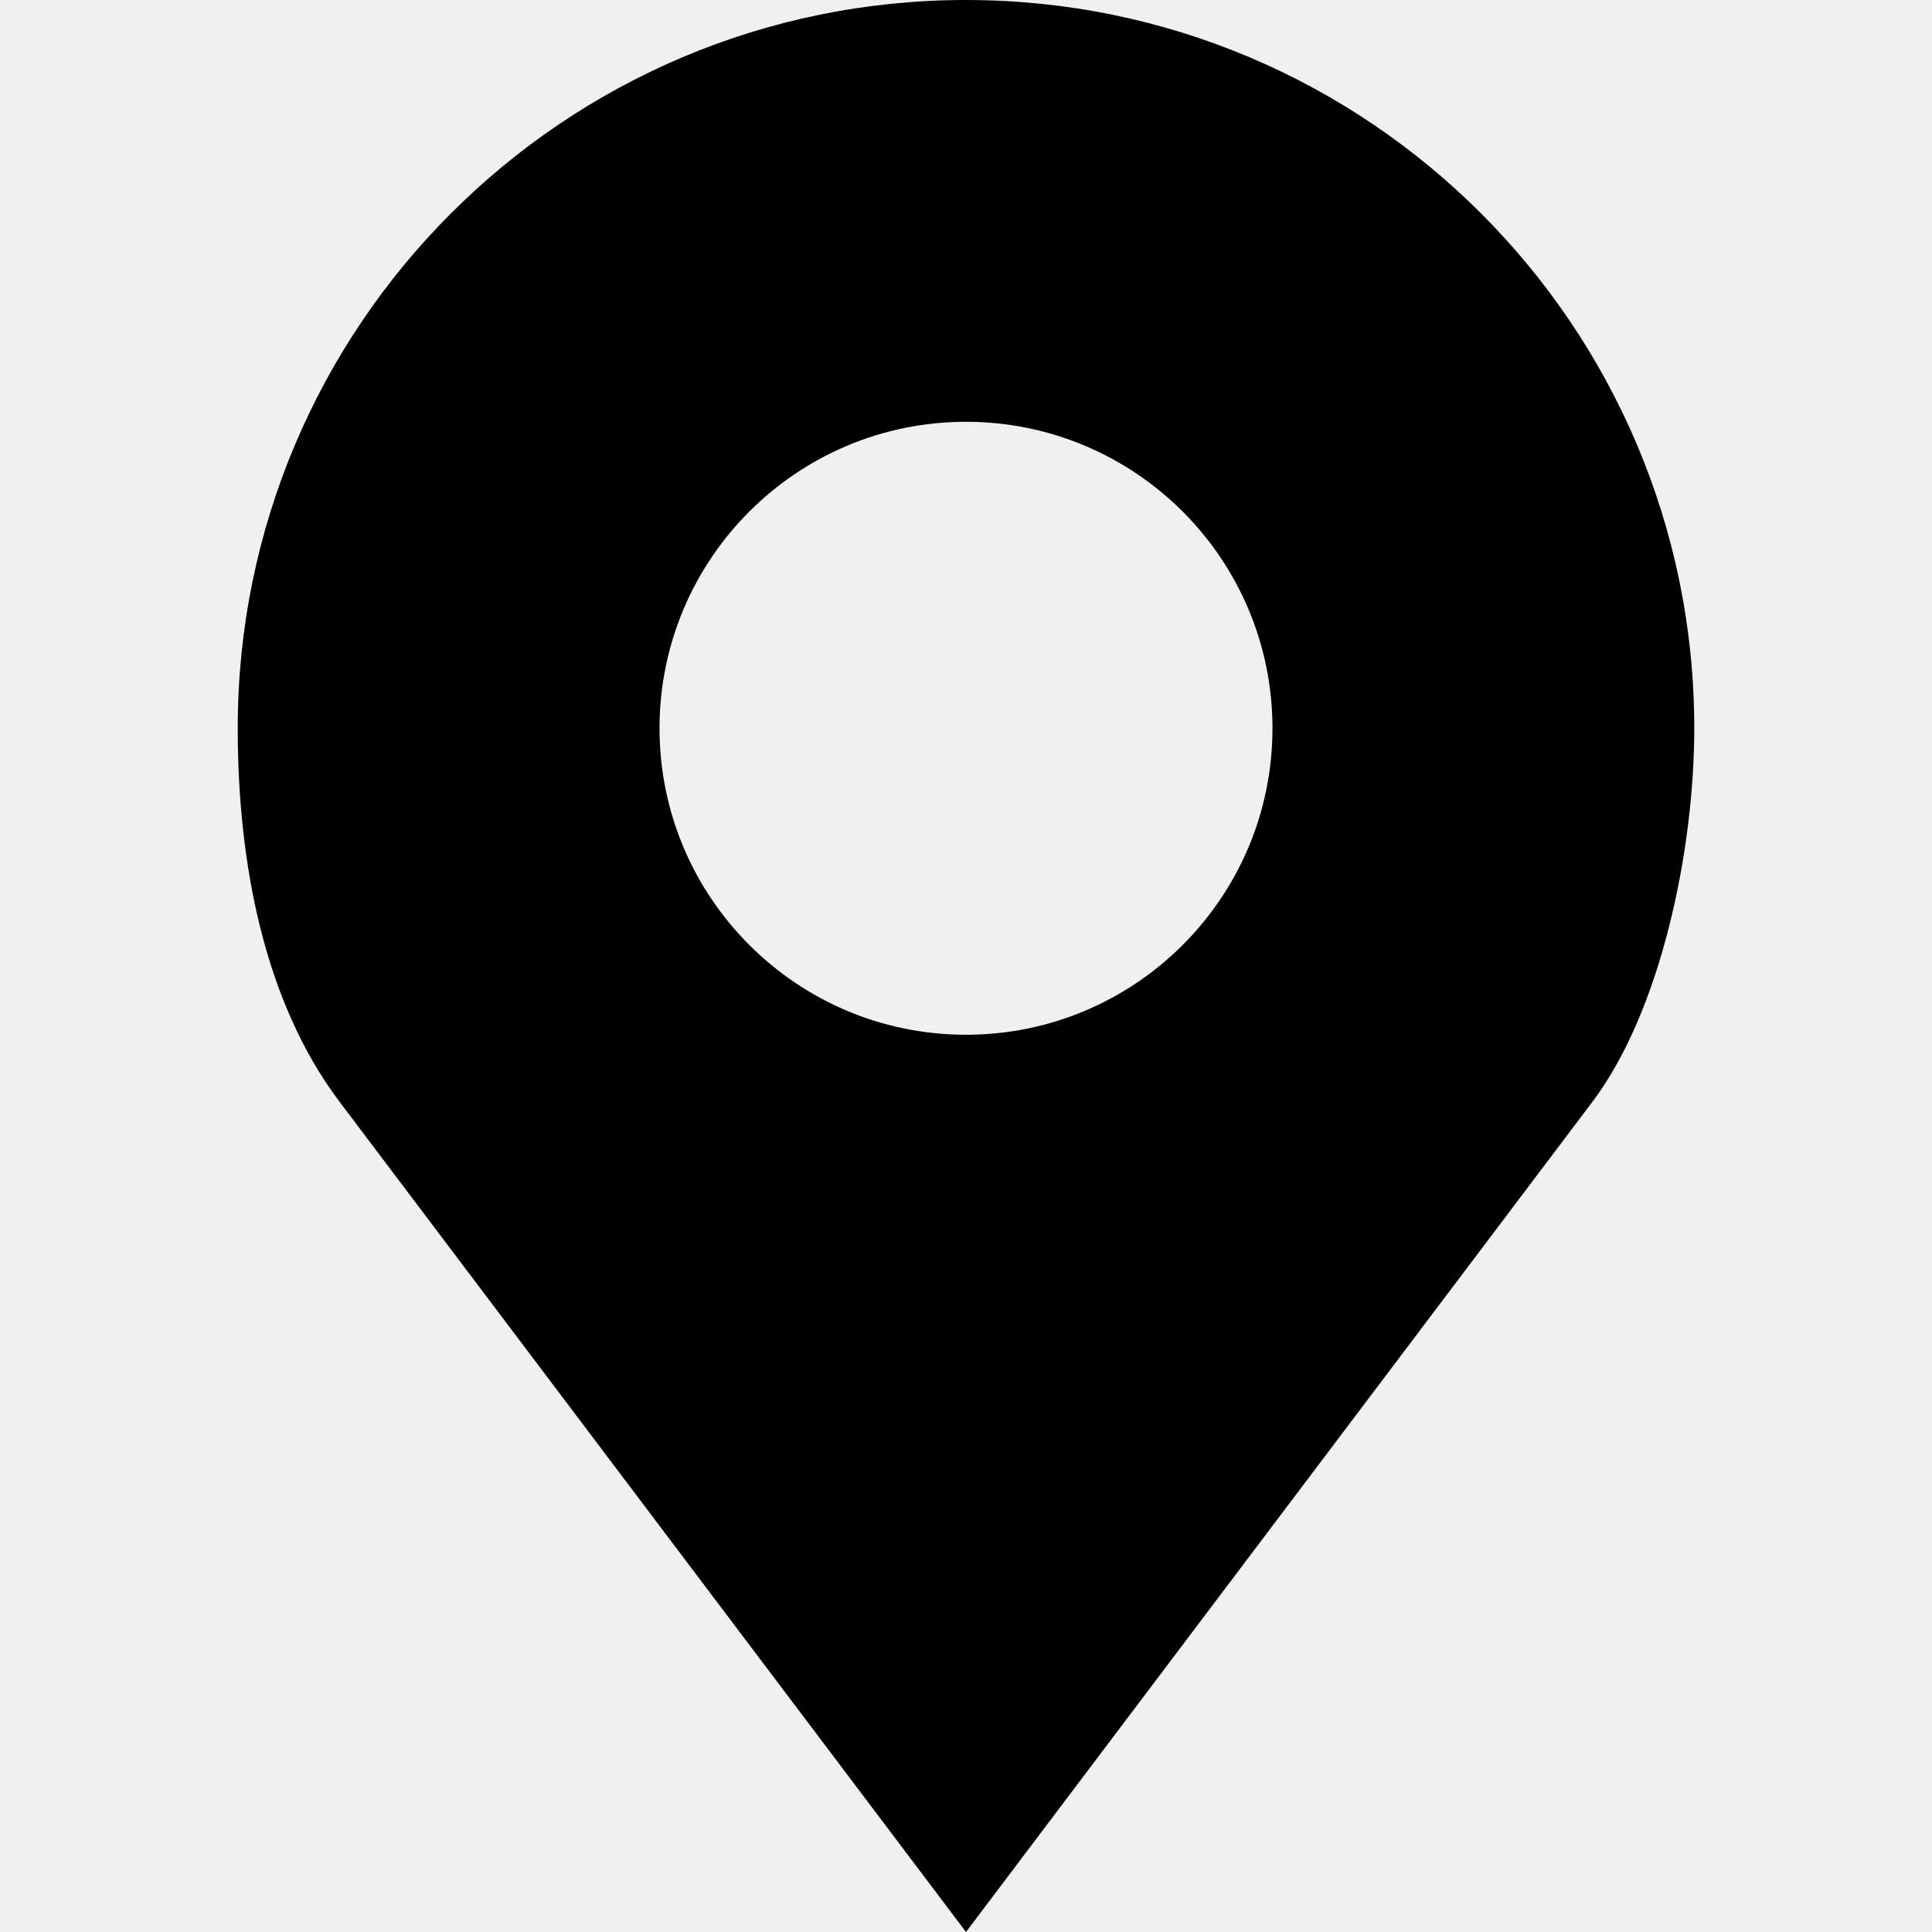
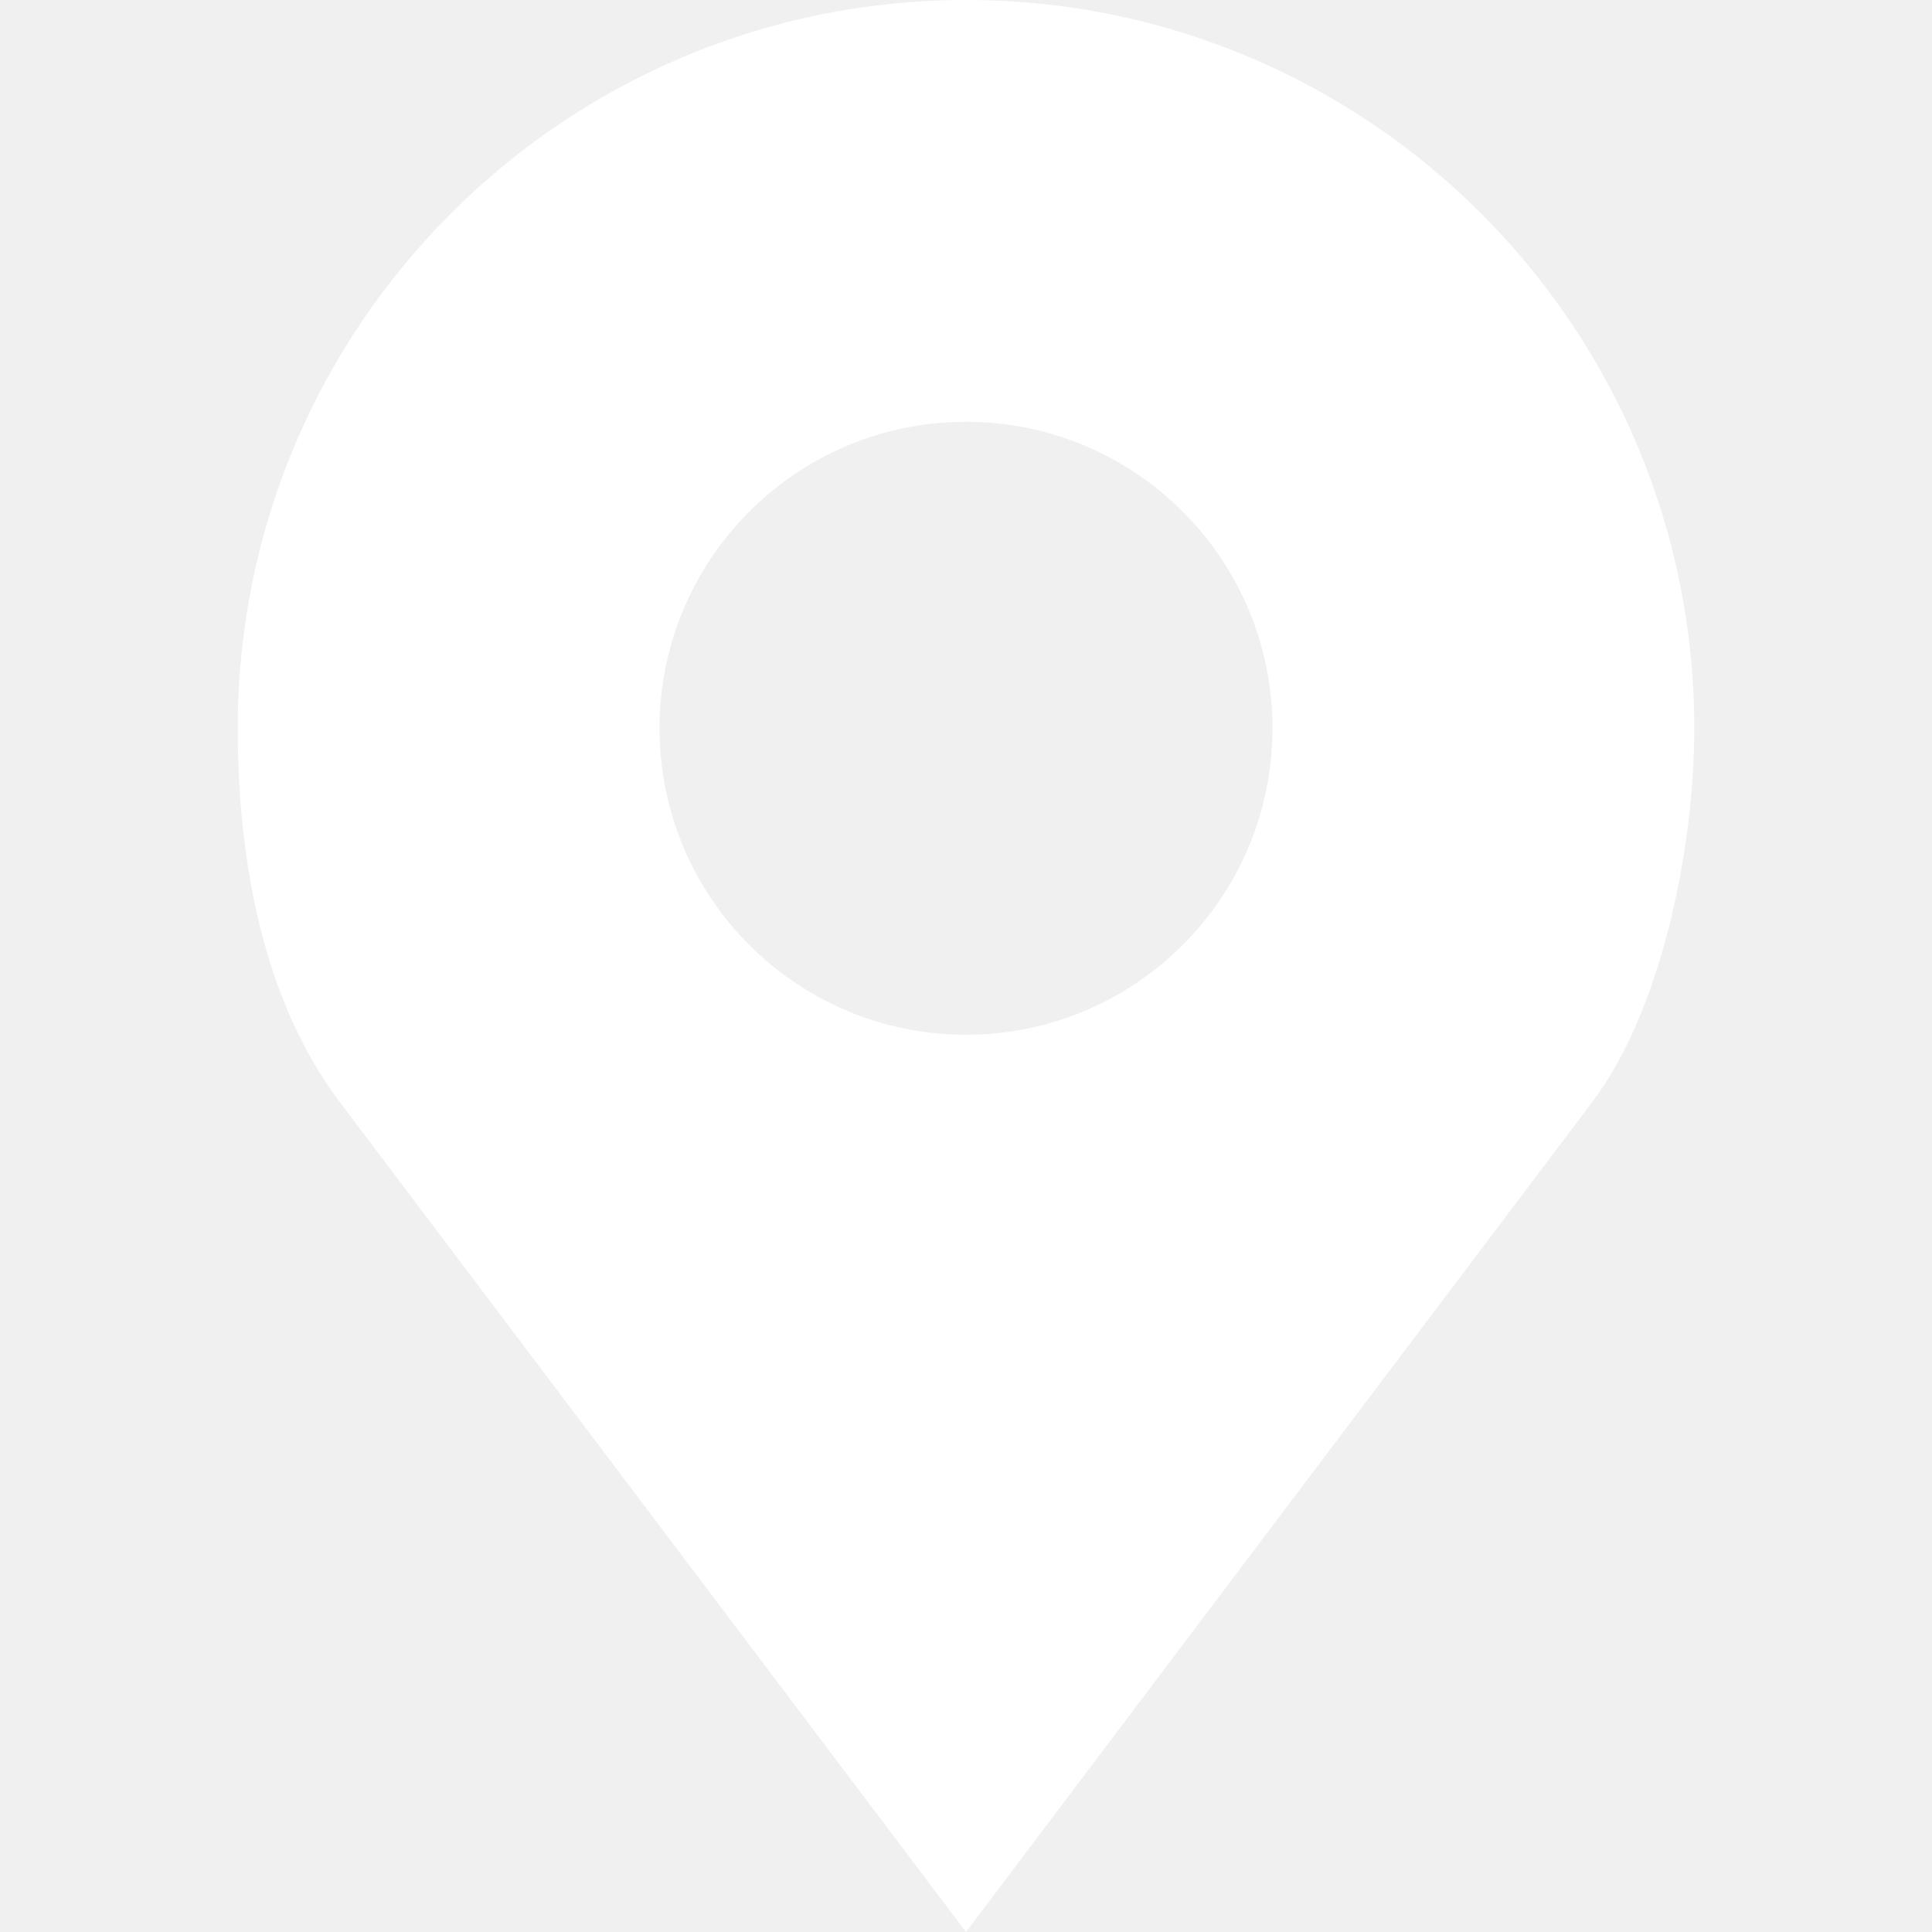
<svg xmlns="http://www.w3.org/2000/svg" version="1.1" id="svg2" x="0px" y="0px" width="1200px" height="1200px" viewBox="0 0 1200 1200" enable-background="new 0 0 1200 1200" xml:space="preserve">
-   <path id="path14142" d="M600,0C350.178,0,147.656,202.521,147.656,452.344  c0,83.547,16.353,169.837,63.281,232.031L600,1200l389.062-515.625c42.625-56.49,63.281-156.356,63.281-232.031  C1052.344,202.521,849.822,0,600,0z M600,261.987c105.116,0,190.356,85.241,190.356,190.356C790.356,557.46,705.116,642.7,600,642.7  s-190.356-85.24-190.356-190.356S494.884,261.987,600,261.987z" />
+   <path id="path14142" d="M600,0C350.178,0,147.656,202.521,147.656,452.344  c0,83.547,16.353,169.837,63.281,232.031L600,1200l389.062-515.625c42.625-56.49,63.281-156.356,63.281-232.031  C1052.344,202.521,849.822,0,600,0z M600,261.987c105.116,0,190.356,85.241,190.356,190.356C790.356,557.46,705.116,642.7,600,642.7  s-190.356-85.24-190.356-190.356S494.884,261.987,600,261.987z" fill="#ffffff" />
</svg>
